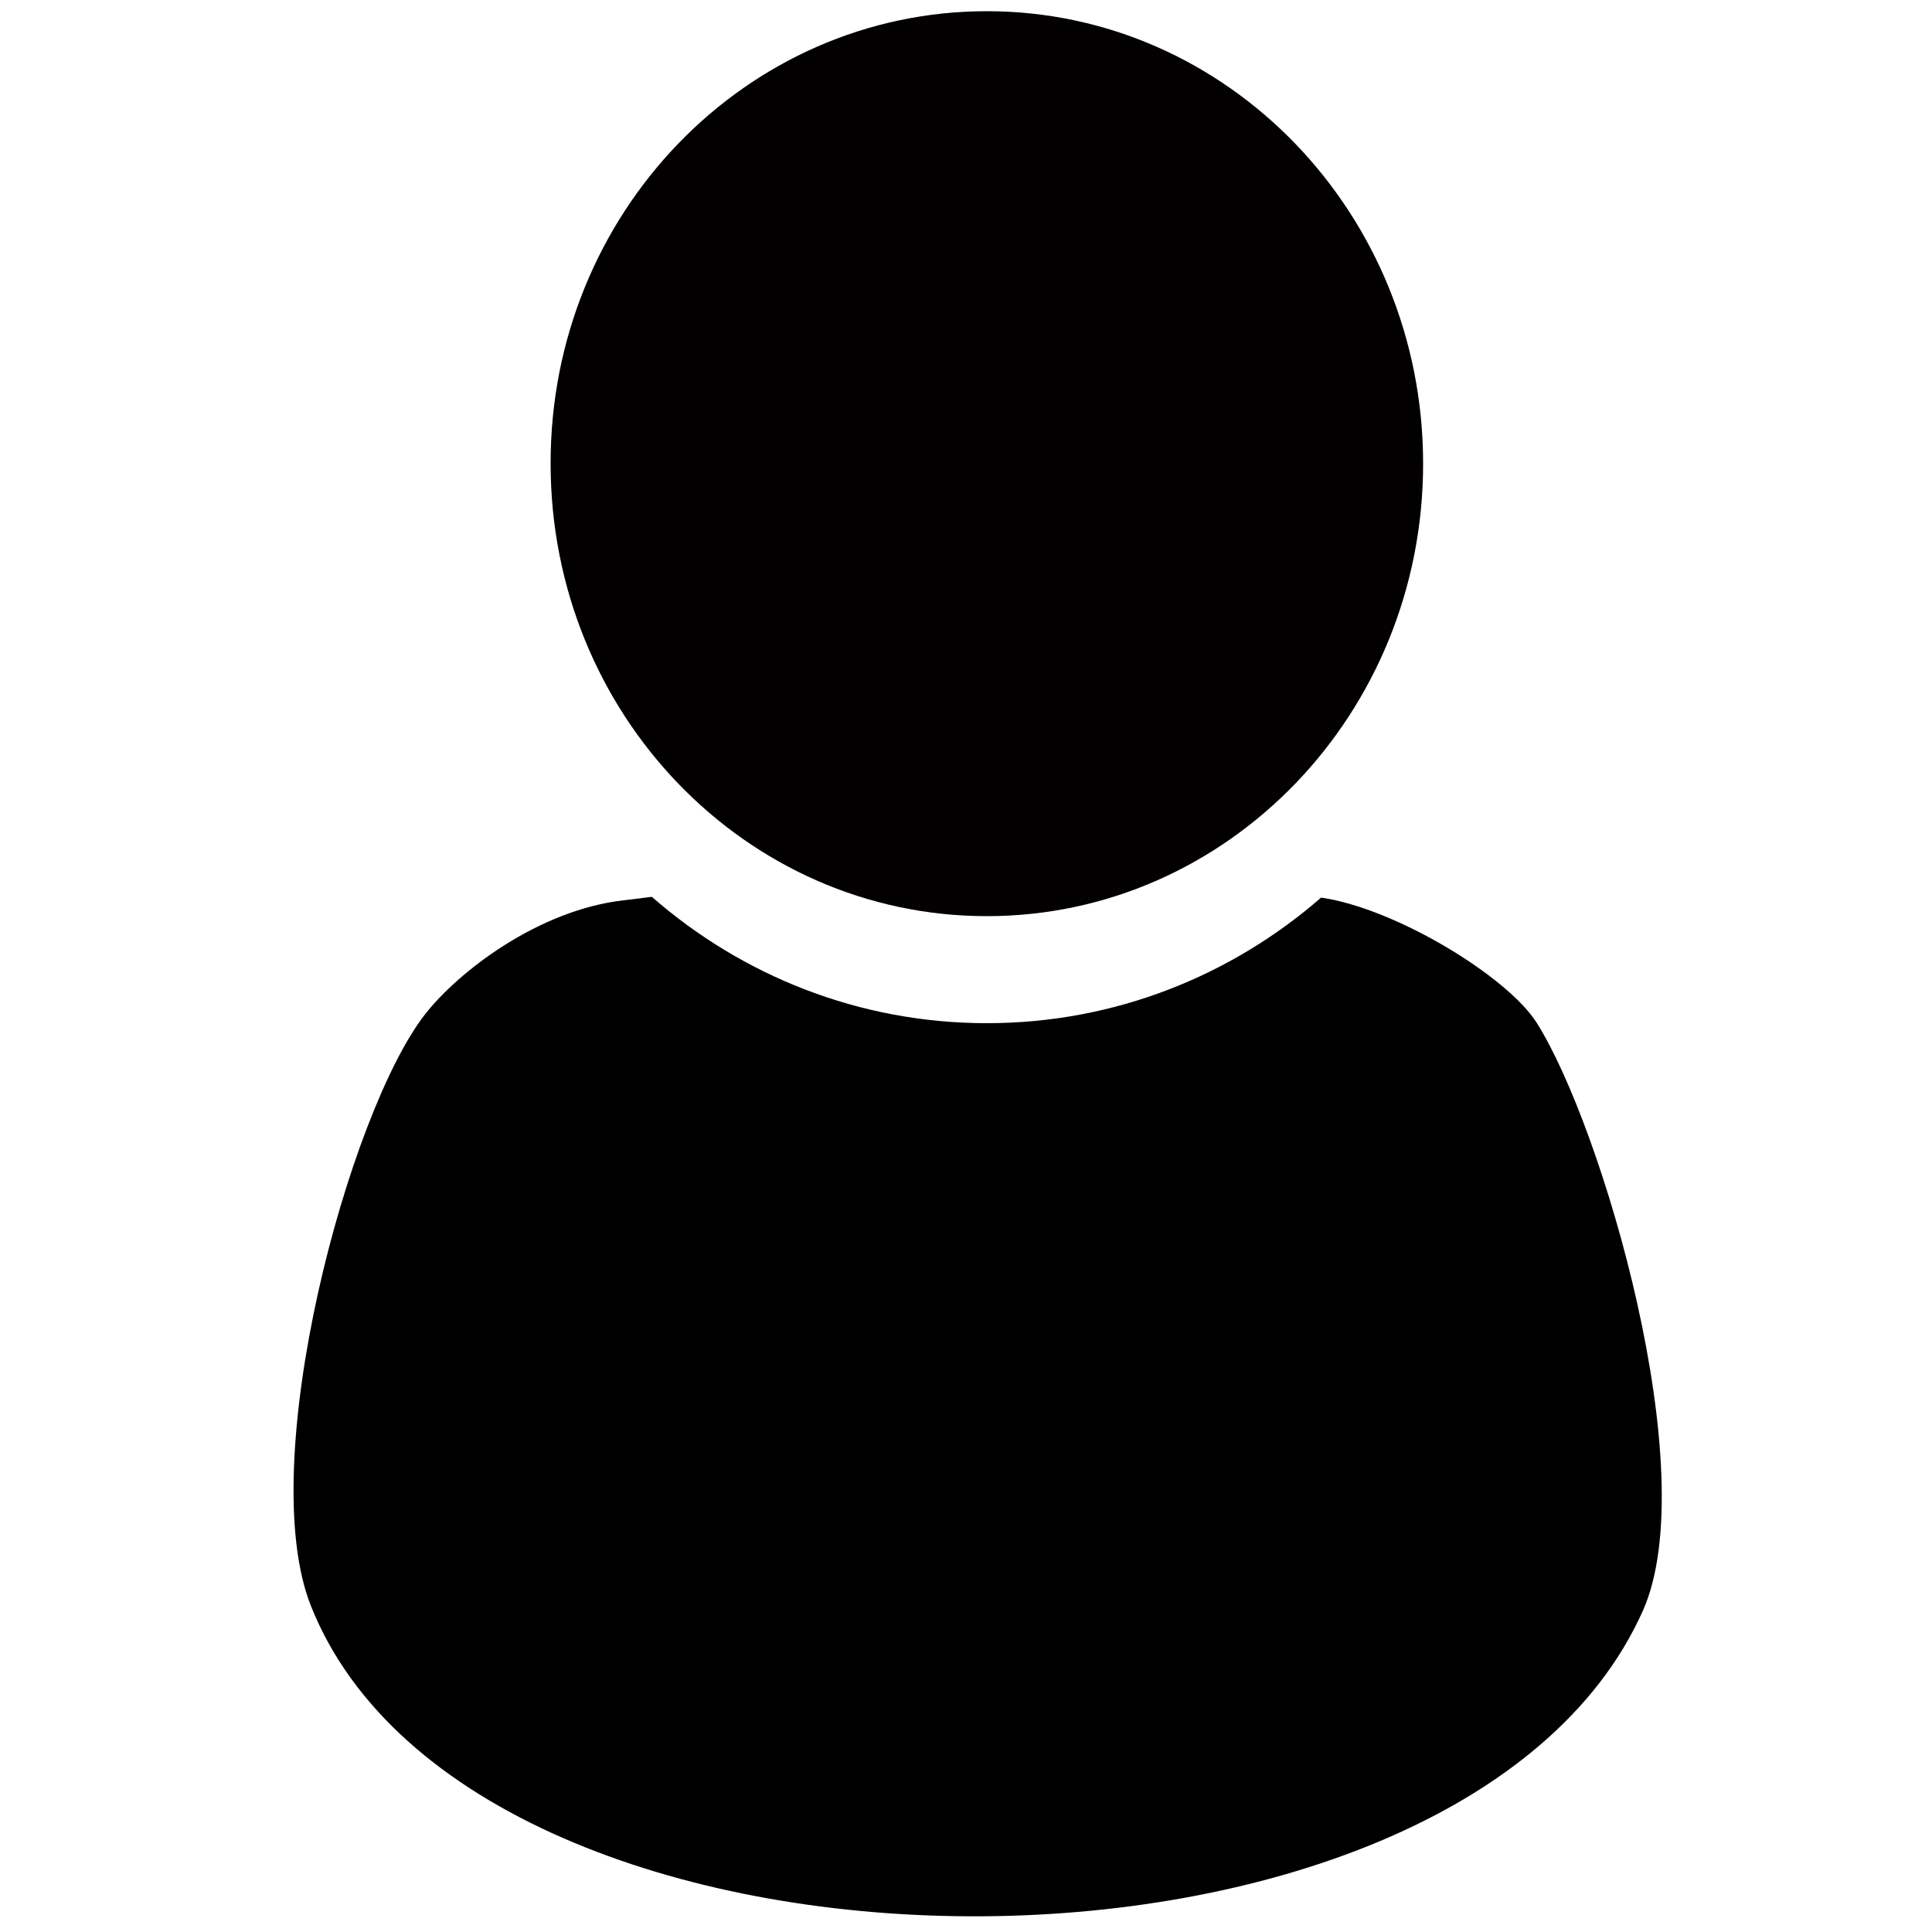
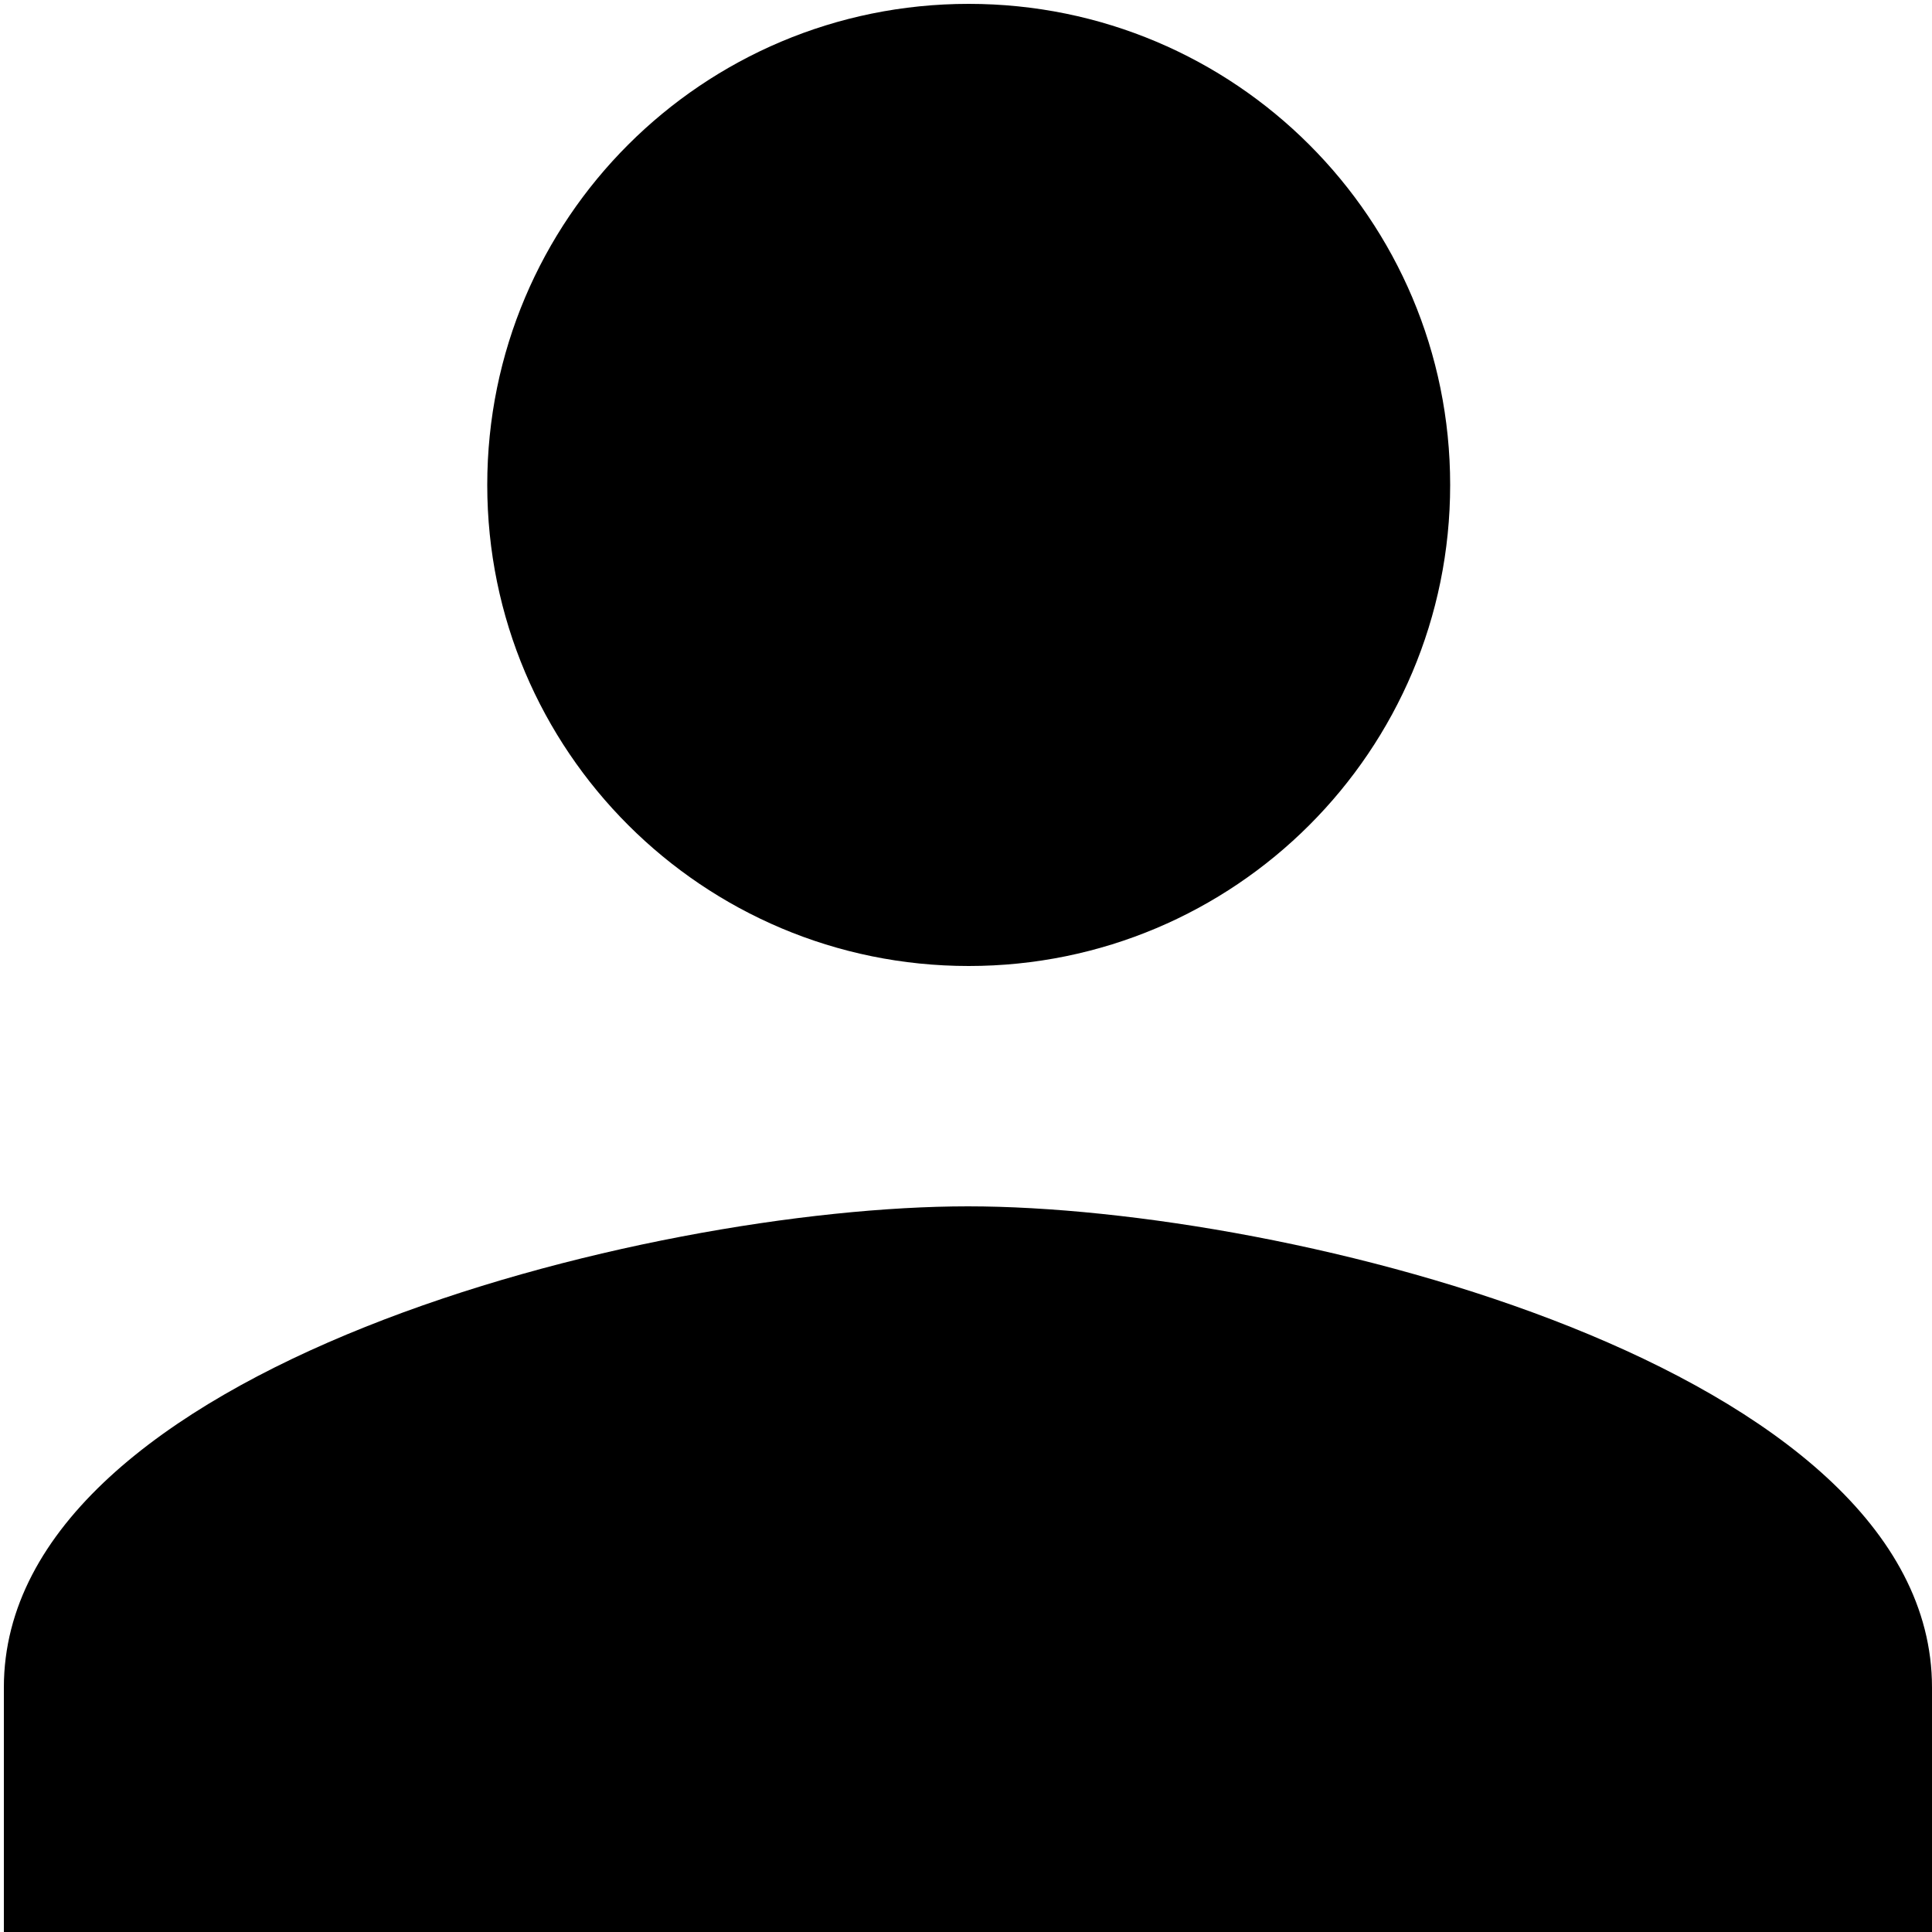
<svg xmlns="http://www.w3.org/2000/svg" version="1.1" id="Layer_1" x="0px" y="0px" width="500px" height="500px" viewBox="0 0 500 500" enable-background="new 0 0 500 500" xml:space="preserve">
  <g>
-     <g>
-       <path fill-rule="evenodd" clip-rule="evenodd" d="M397.7,264.7c-7.5-11.9-36.4-29.6-55.8-32.4c-23.2,20.2-53.4,32.5-86.5,32.5    c-33.2,0-63.5-12.4-86.7-32.7c-2.4,0.3-4.8,0.6-7.3,0.9c-22.1,2.5-42.8,18.5-51.4,29.5c-19.8,25.4-44.3,116.2-29.5,153.2    c42.4,106.2,297.3,107.4,344.7,1.1C441,381.2,414.7,291.6,397.7,264.7z" />
-     </g>
-     <g>
-       <path fill="#020000" d="M368.3,120c0,64.7-50.6,117.1-112.9,117.1c-62.4,0-112.9-52.4-112.9-117.1C142.4,55.3,193,2.9,255.4,2.9    C317.7,2.9,368.3,55.3,368.3,120z" />
-     </g>
+     <path d="M250.7,250c68.9,0,124.6-55.7,124.6-124.5S319.6,1,250.7,1S126.1,56.7,126.1,125.5S181.9,250,250.7,250z M250.5,312.2   C167.3,312.2,1,353.9,1,436.7V500h499v-63.3C500,353.9,333.7,312.2,250.5,312.2z" />
  </g>
</svg>
